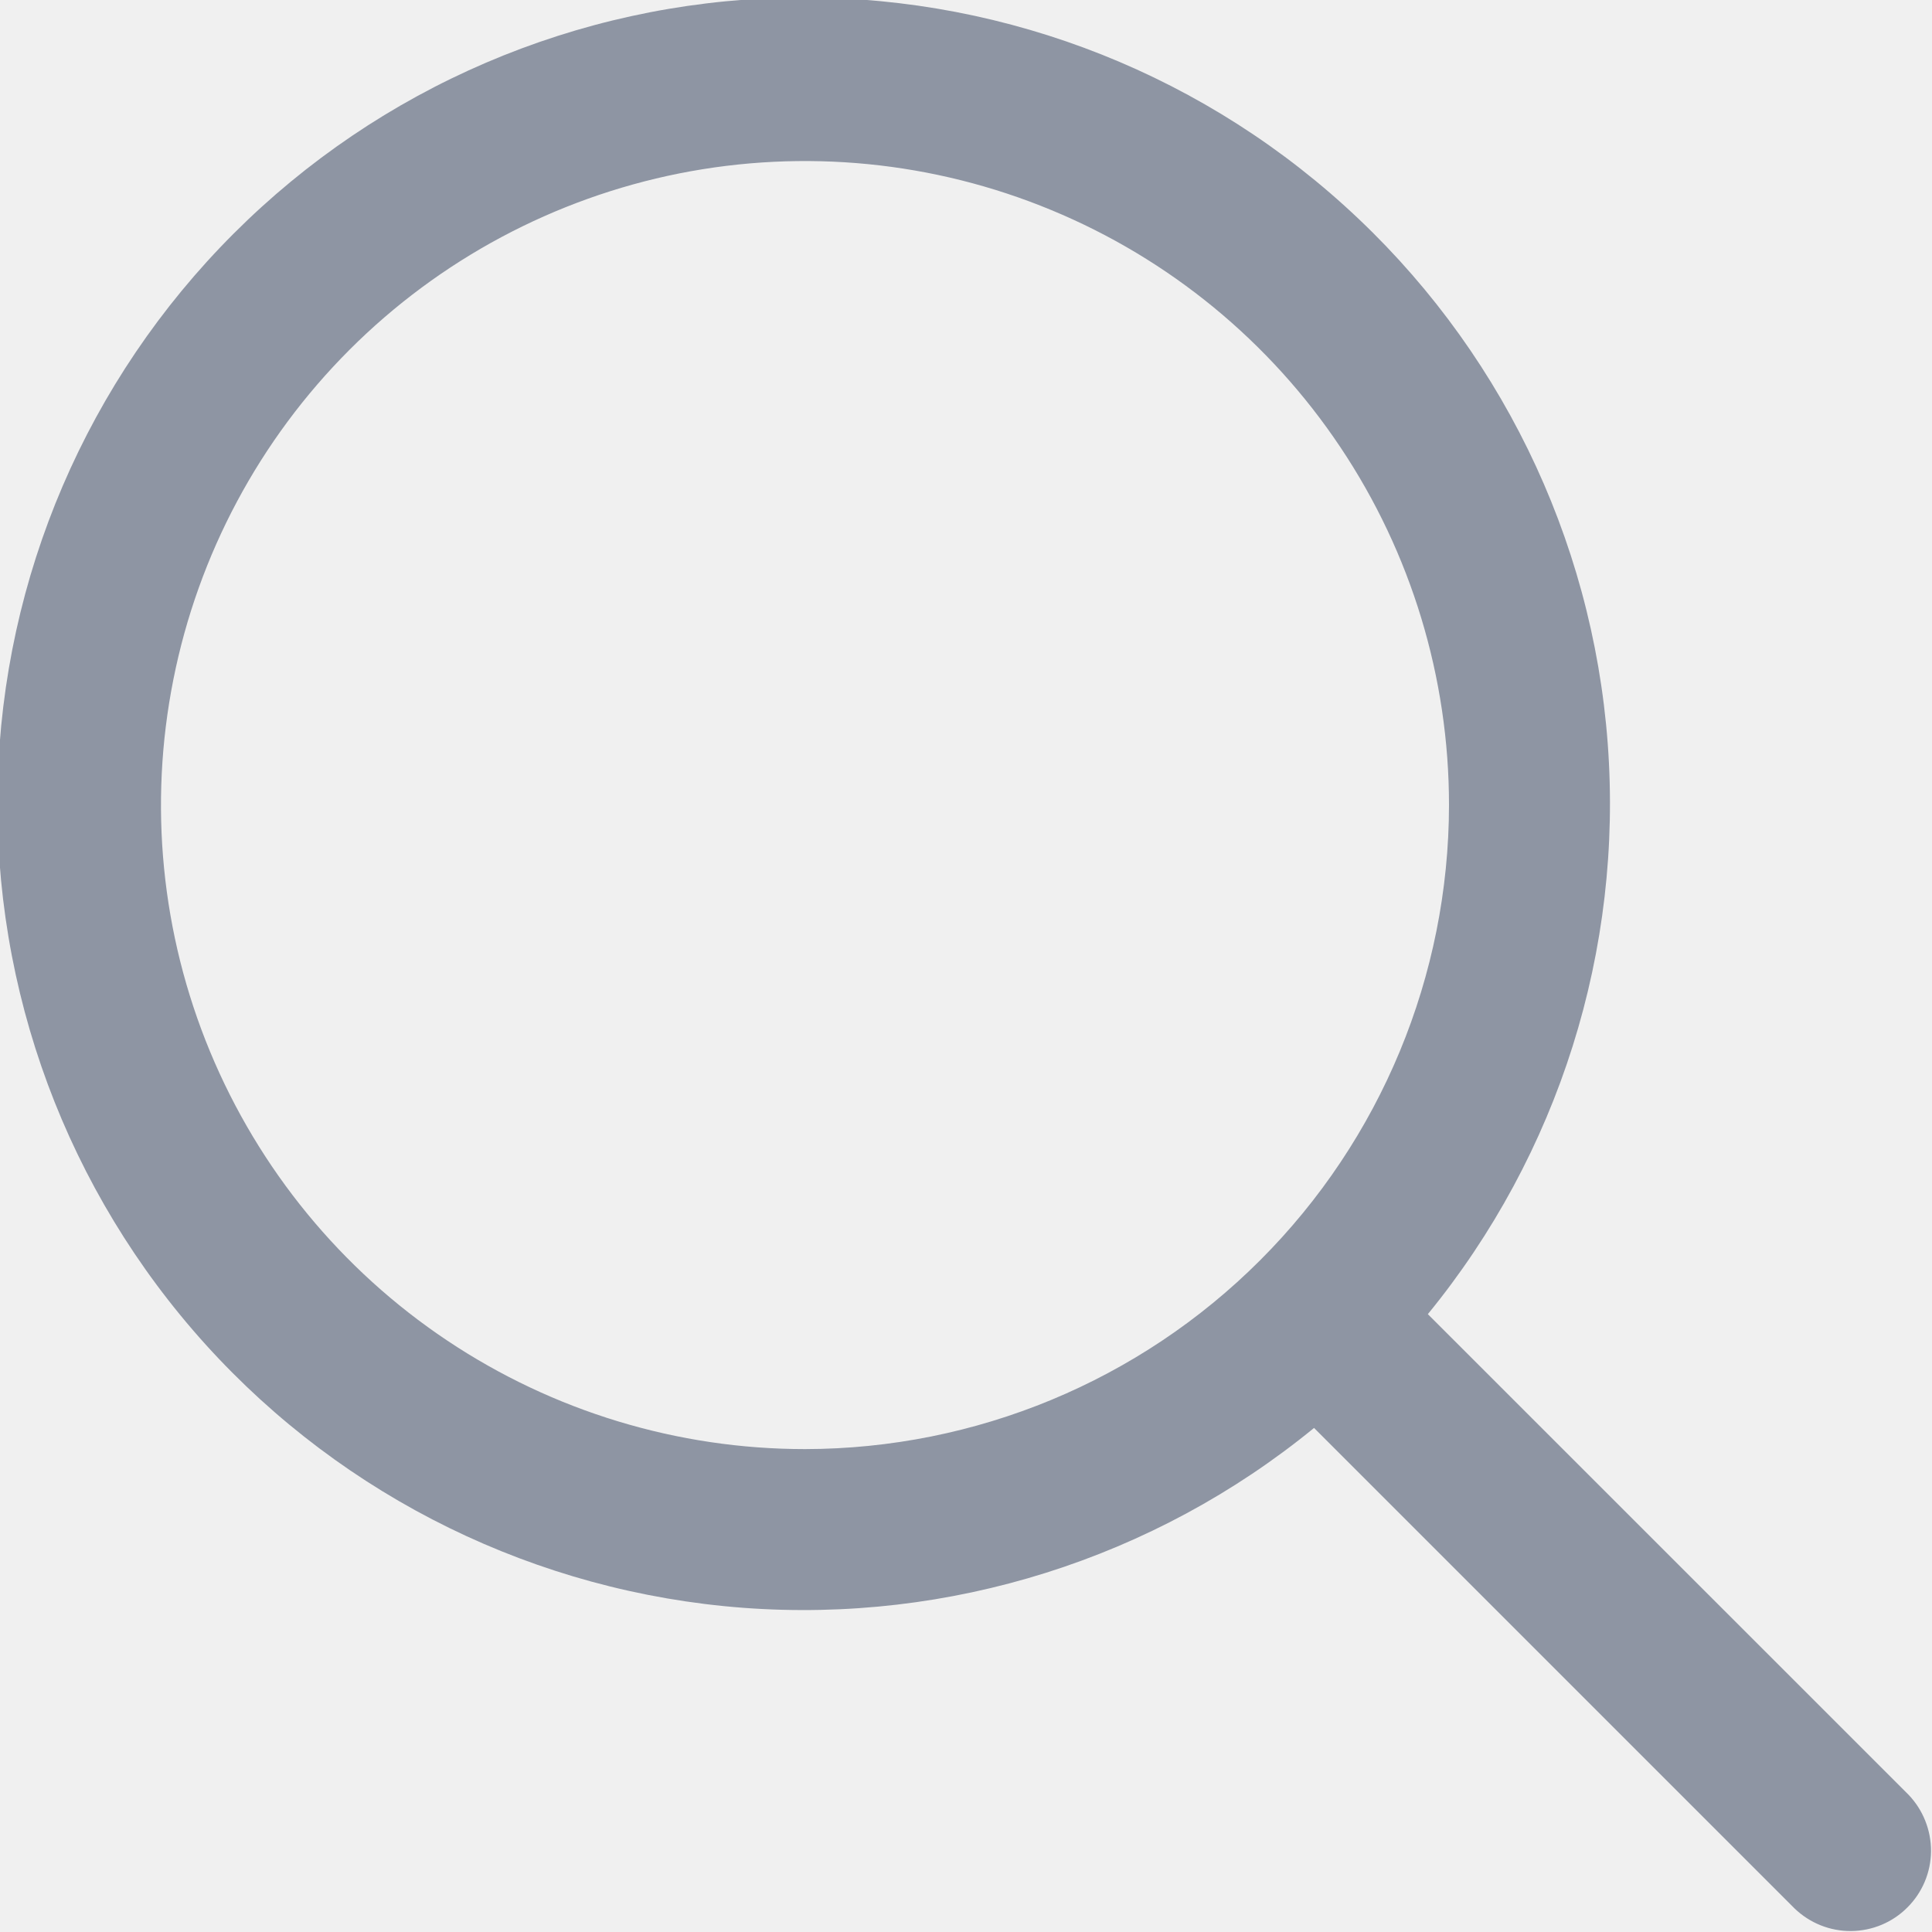
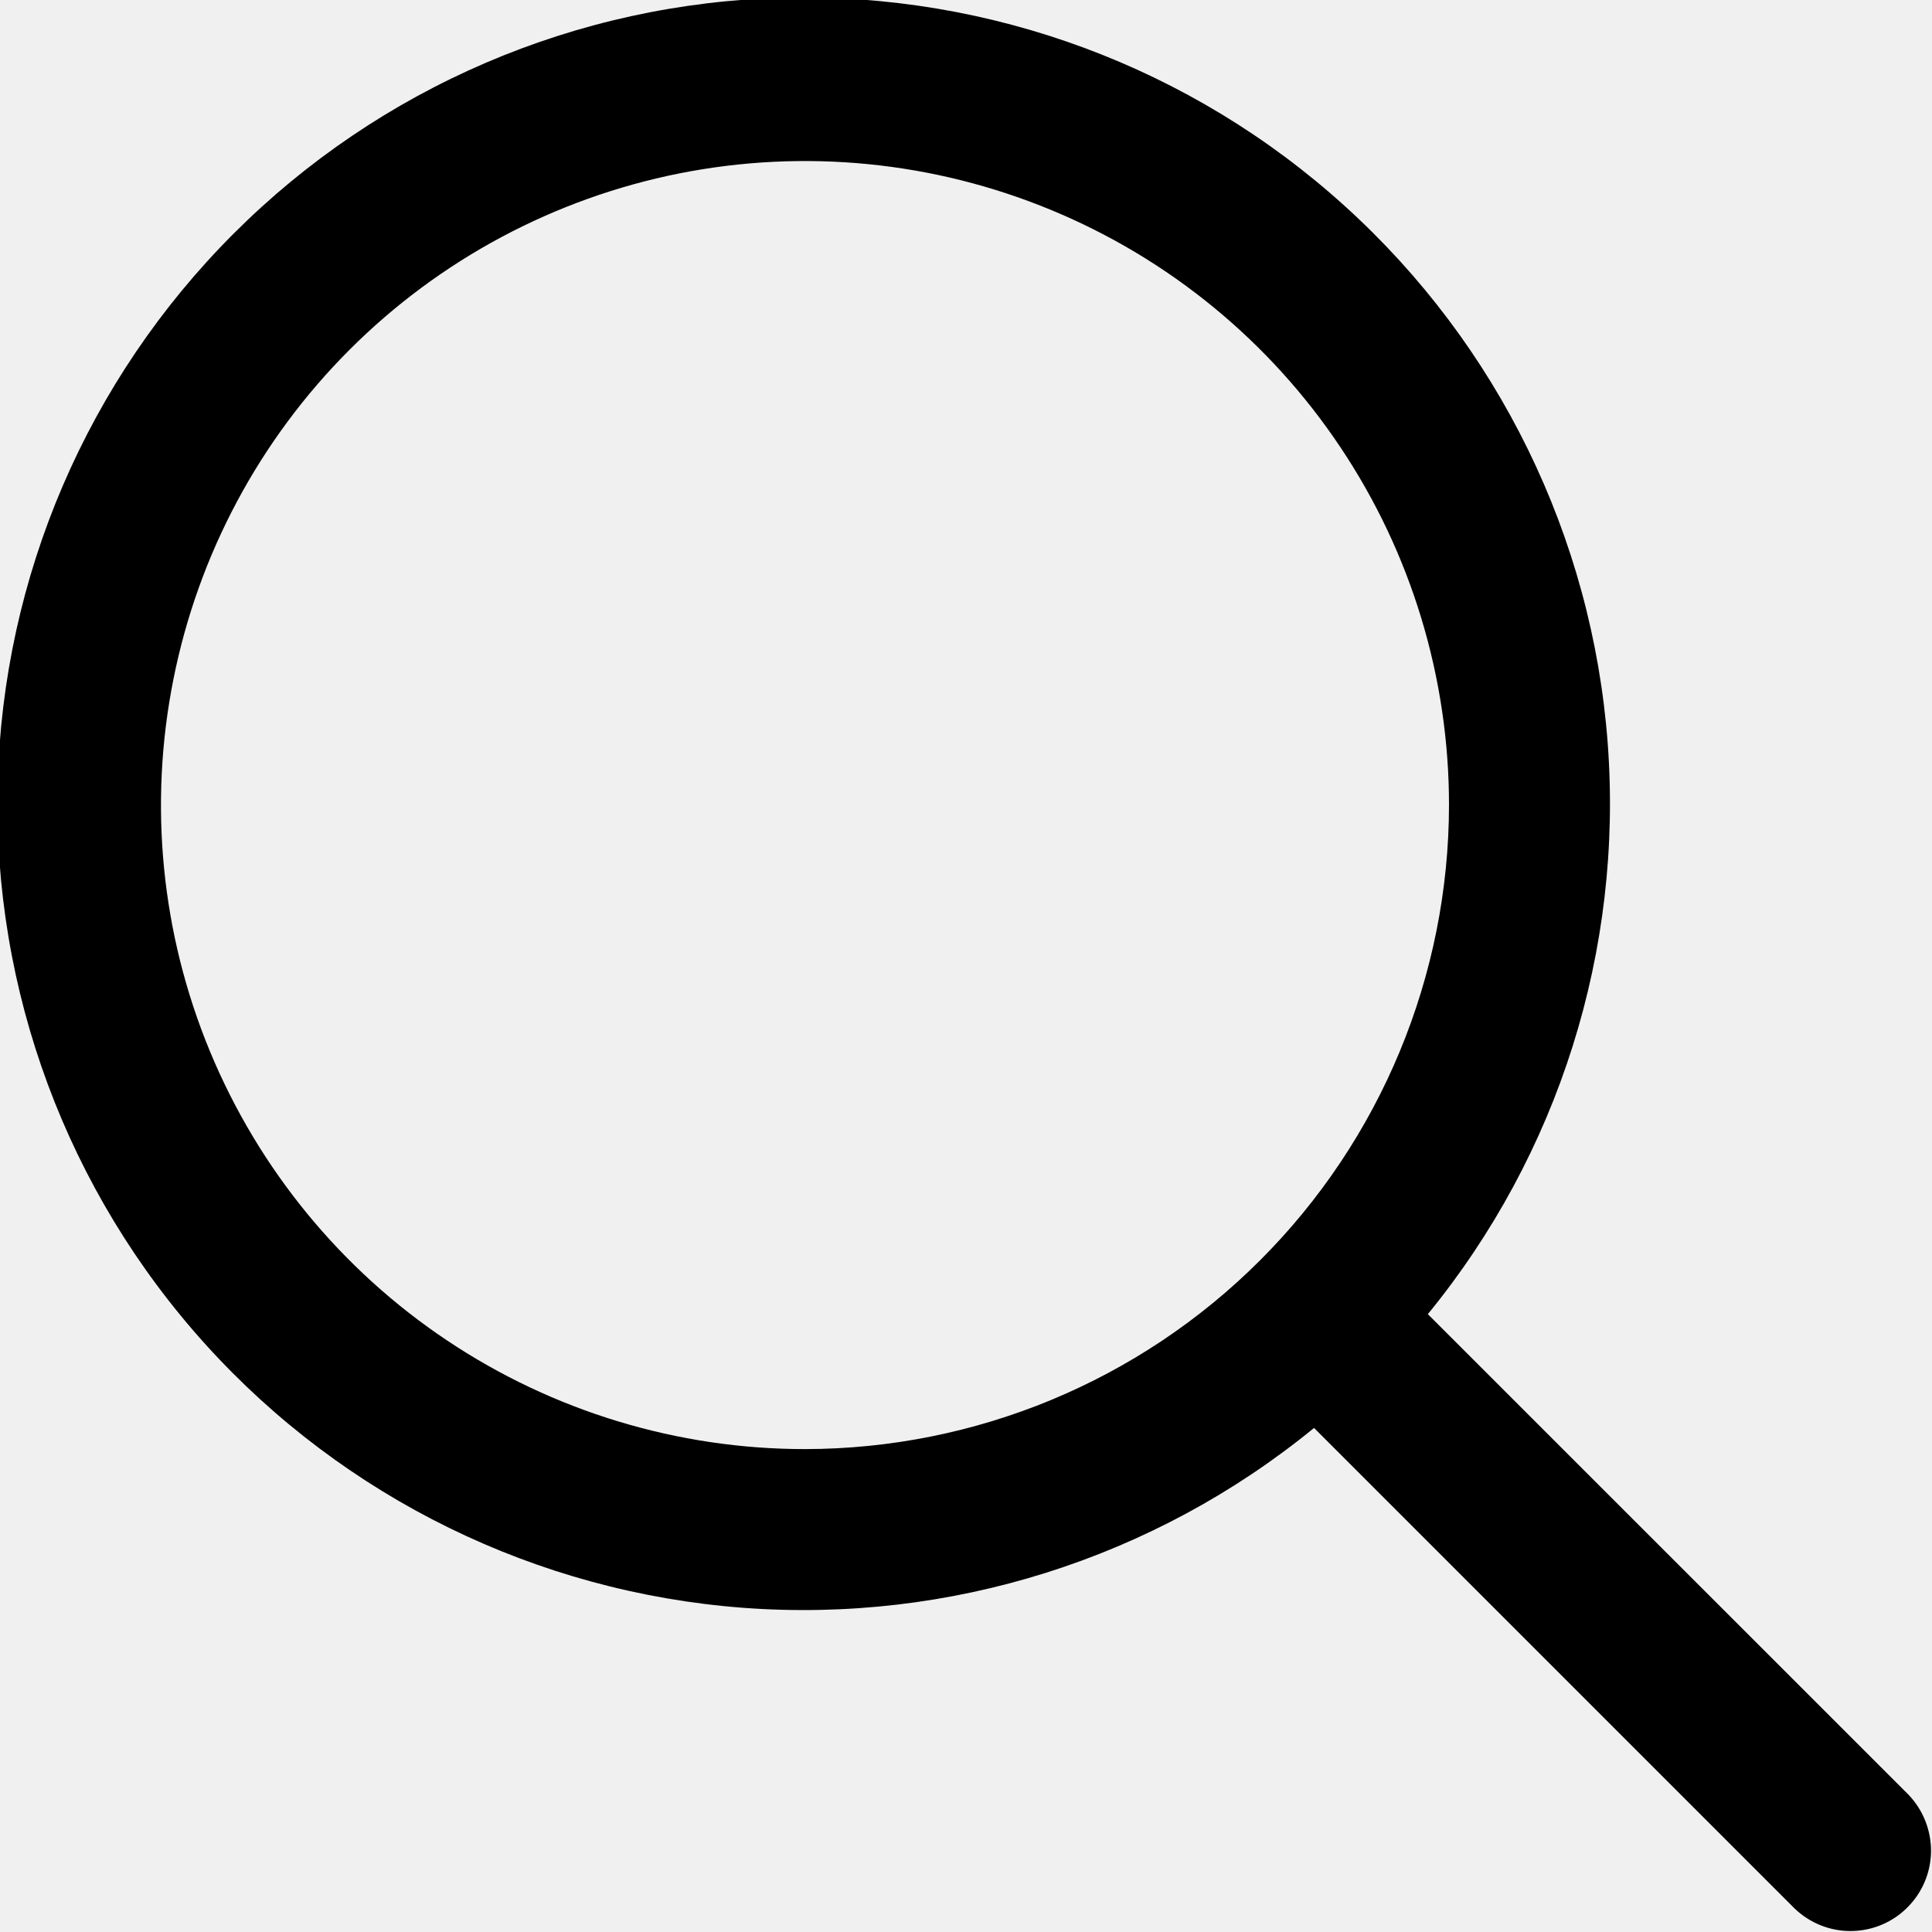
<svg xmlns="http://www.w3.org/2000/svg" width="20" height="20" viewBox="0 0 20 20" fill="none">
  <g clip-path="url(#clip0_1854_5737)">
-     <path d="M19.756 18.578L14.781 13.604C16.137 11.946 16.803 9.831 16.643 7.695C16.483 5.56 15.508 3.568 13.919 2.131C12.332 0.694 10.252 -0.077 8.111 -0.023C5.97 0.03 3.932 0.904 2.418 2.419C0.904 3.933 0.029 5.971 -0.024 8.112C-0.078 10.253 0.694 12.332 2.13 13.92C3.567 15.508 5.559 16.483 7.694 16.644C9.83 16.804 11.945 16.138 13.603 14.782L18.577 19.756C18.735 19.908 18.945 19.992 19.163 19.99C19.382 19.988 19.591 19.901 19.745 19.746C19.9 19.592 19.988 19.383 19.99 19.164C19.991 18.946 19.907 18.735 19.756 18.578ZM8.333 15.001C7.015 15.001 5.726 14.61 4.629 13.877C3.533 13.145 2.679 12.103 2.174 10.885C1.669 9.667 1.537 8.327 1.795 7.033C2.052 5.74 2.687 4.552 3.619 3.62C4.551 2.688 5.739 2.053 7.033 1.795C8.326 1.538 9.666 1.67 10.884 2.175C12.102 2.679 13.144 3.534 13.876 4.63C14.609 5.726 15 7.015 15 8.334C14.998 10.101 14.295 11.796 13.045 13.046C11.795 14.296 10.101 14.999 8.333 15.001Z" fill="#8E95A3" />
+     <path d="M19.756 18.578L14.781 13.604C16.137 11.946 16.803 9.831 16.643 7.695C16.483 5.56 15.508 3.568 13.919 2.131C12.332 0.694 10.252 -0.077 8.111 -0.023C5.97 0.03 3.932 0.904 2.418 2.419C0.904 3.933 0.029 5.971 -0.024 8.112C-0.078 10.253 0.694 12.332 2.13 13.92C3.567 15.508 5.559 16.483 7.694 16.644C9.83 16.804 11.945 16.138 13.603 14.782L18.577 19.756C18.735 19.908 18.945 19.992 19.163 19.99C19.382 19.988 19.591 19.901 19.745 19.746C19.9 19.592 19.988 19.383 19.99 19.164C19.991 18.946 19.907 18.735 19.756 18.578ZM8.333 15.001C7.015 15.001 5.726 14.61 4.629 13.877C3.533 13.145 2.679 12.103 2.174 10.885C1.669 9.667 1.537 8.327 1.795 7.033C2.052 5.74 2.687 4.552 3.619 3.62C4.551 2.688 5.739 2.053 7.033 1.795C8.326 1.538 9.666 1.67 10.884 2.175C12.102 2.679 13.144 3.534 13.876 4.63C14.609 5.726 15 7.015 15 8.334C14.998 10.101 14.295 11.796 13.045 13.046C11.795 14.296 10.101 14.999 8.333 15.001Z" fill="currentColor" />
  </g>
  <defs>
    <clipPath id="clip0_1854_5737">
      <rect width="20" height="20" fill="white" />
    </clipPath>
  </defs>
</svg>
